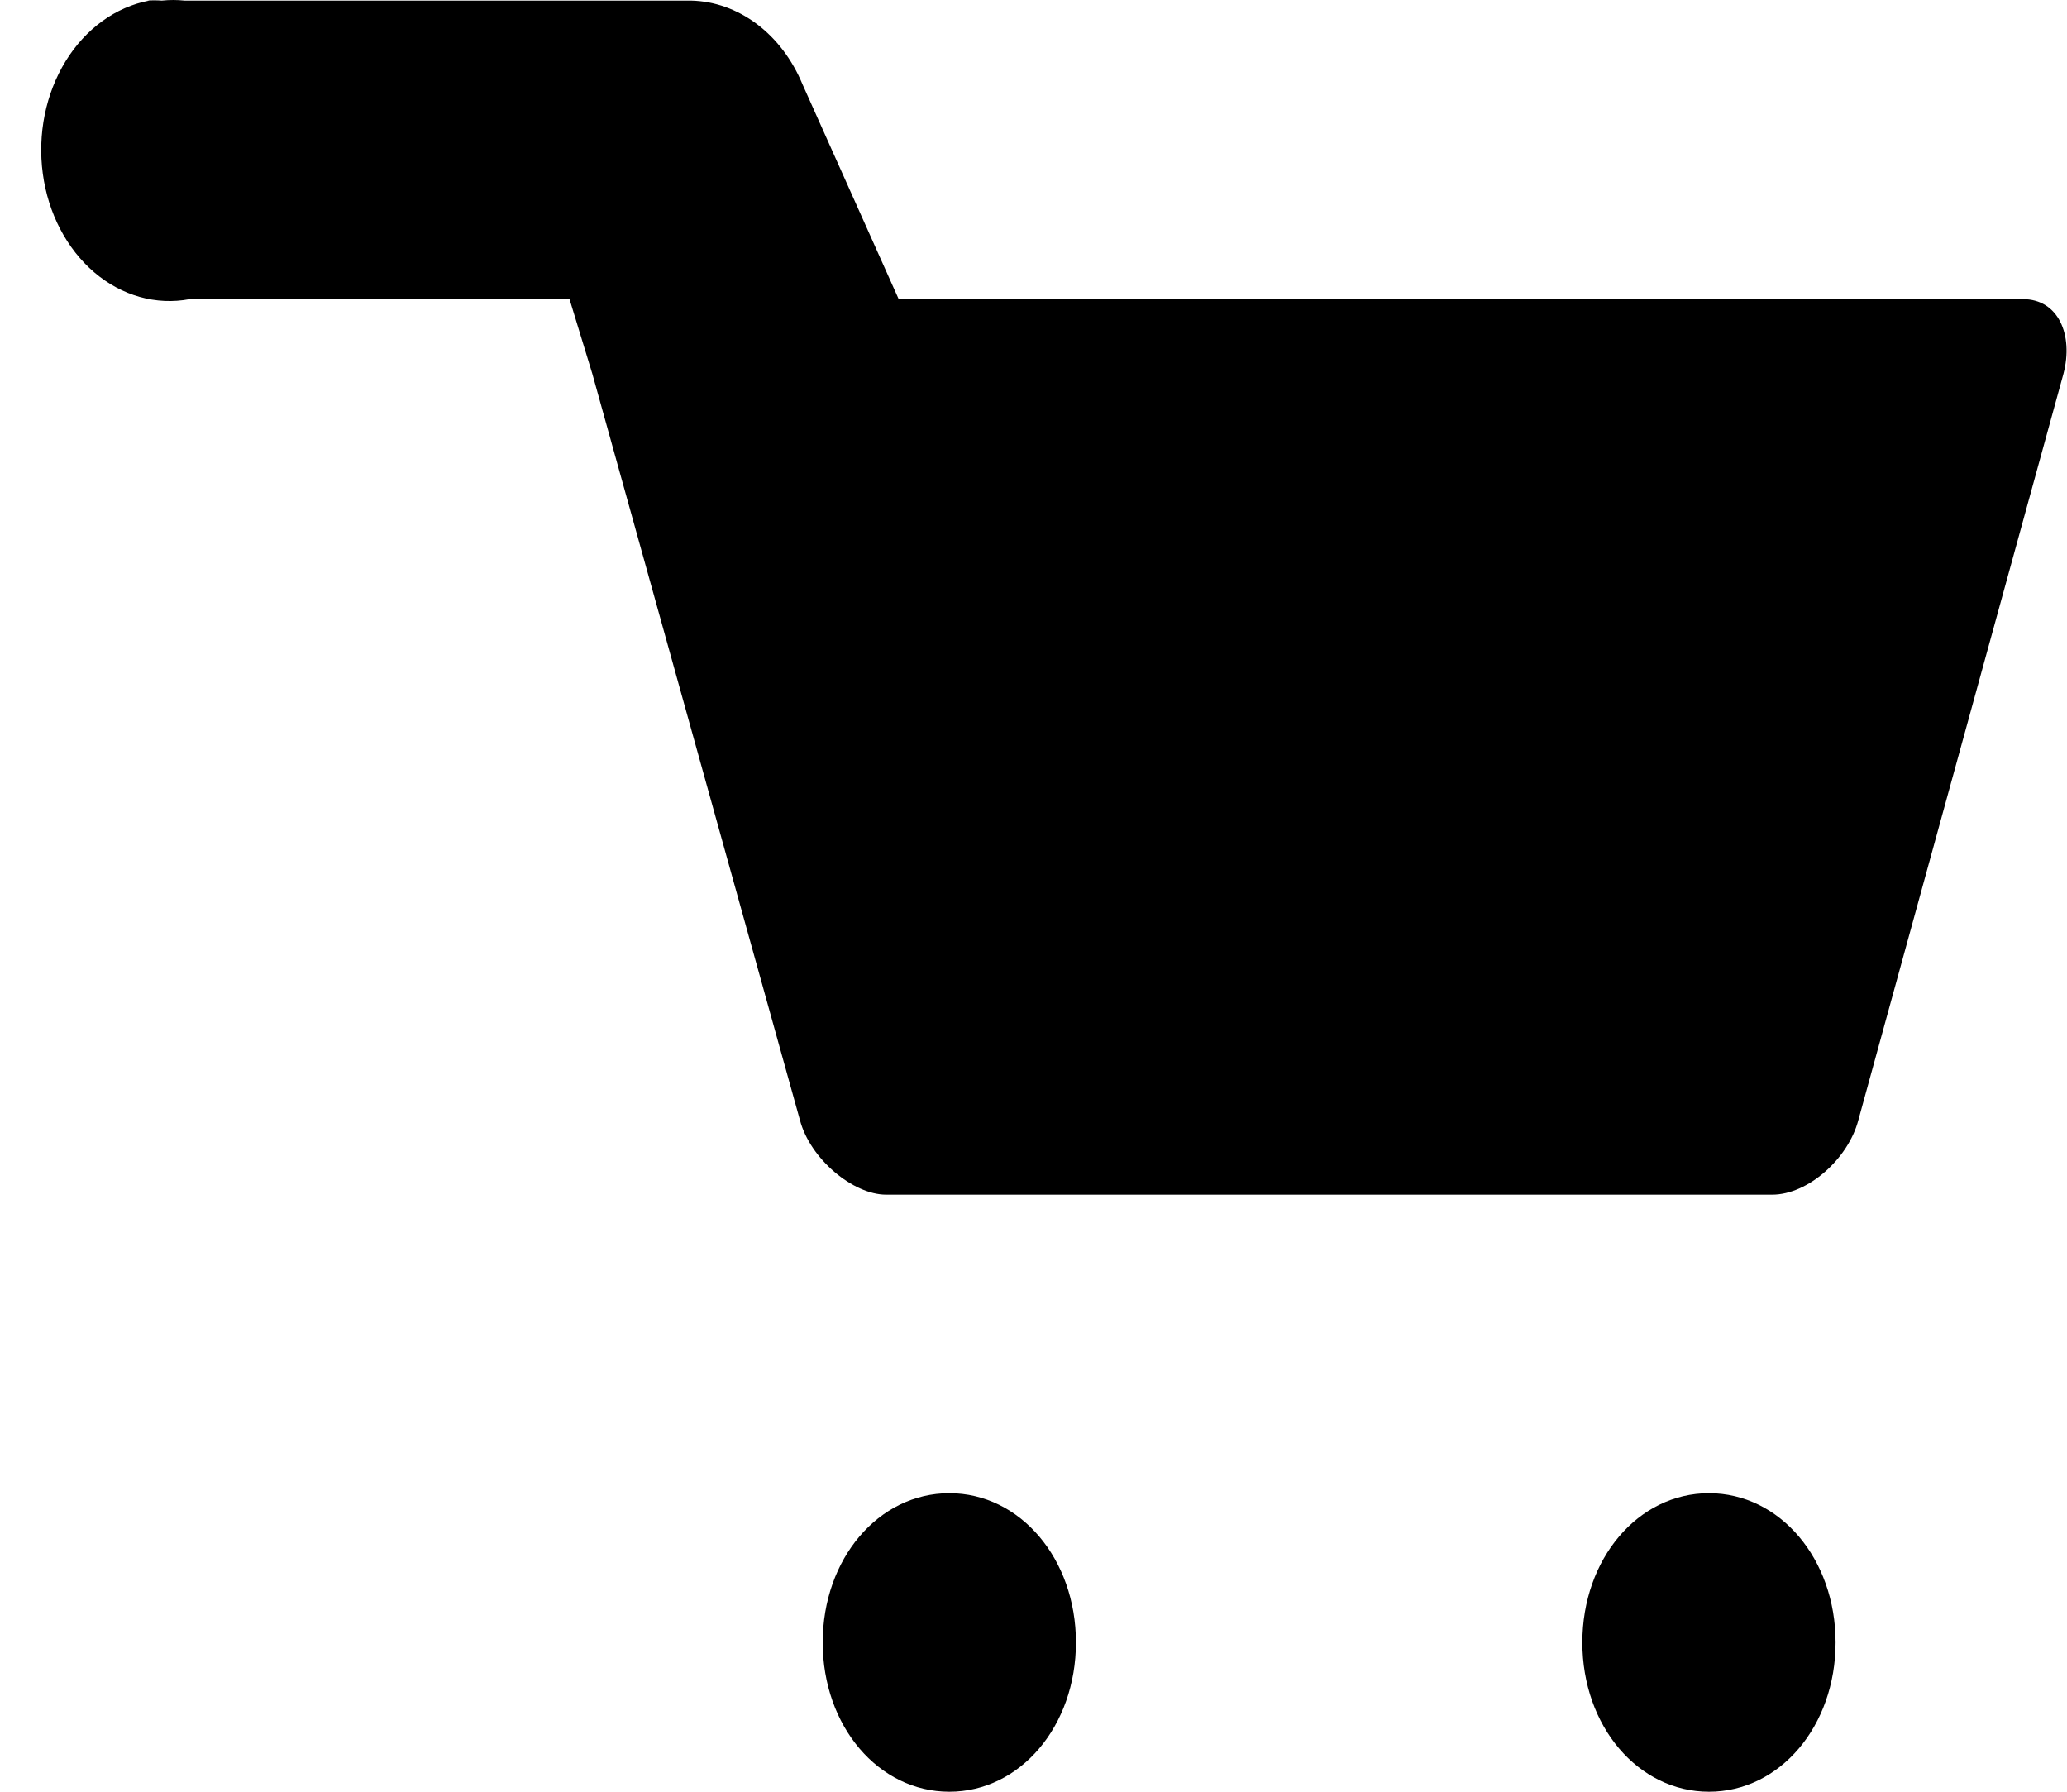
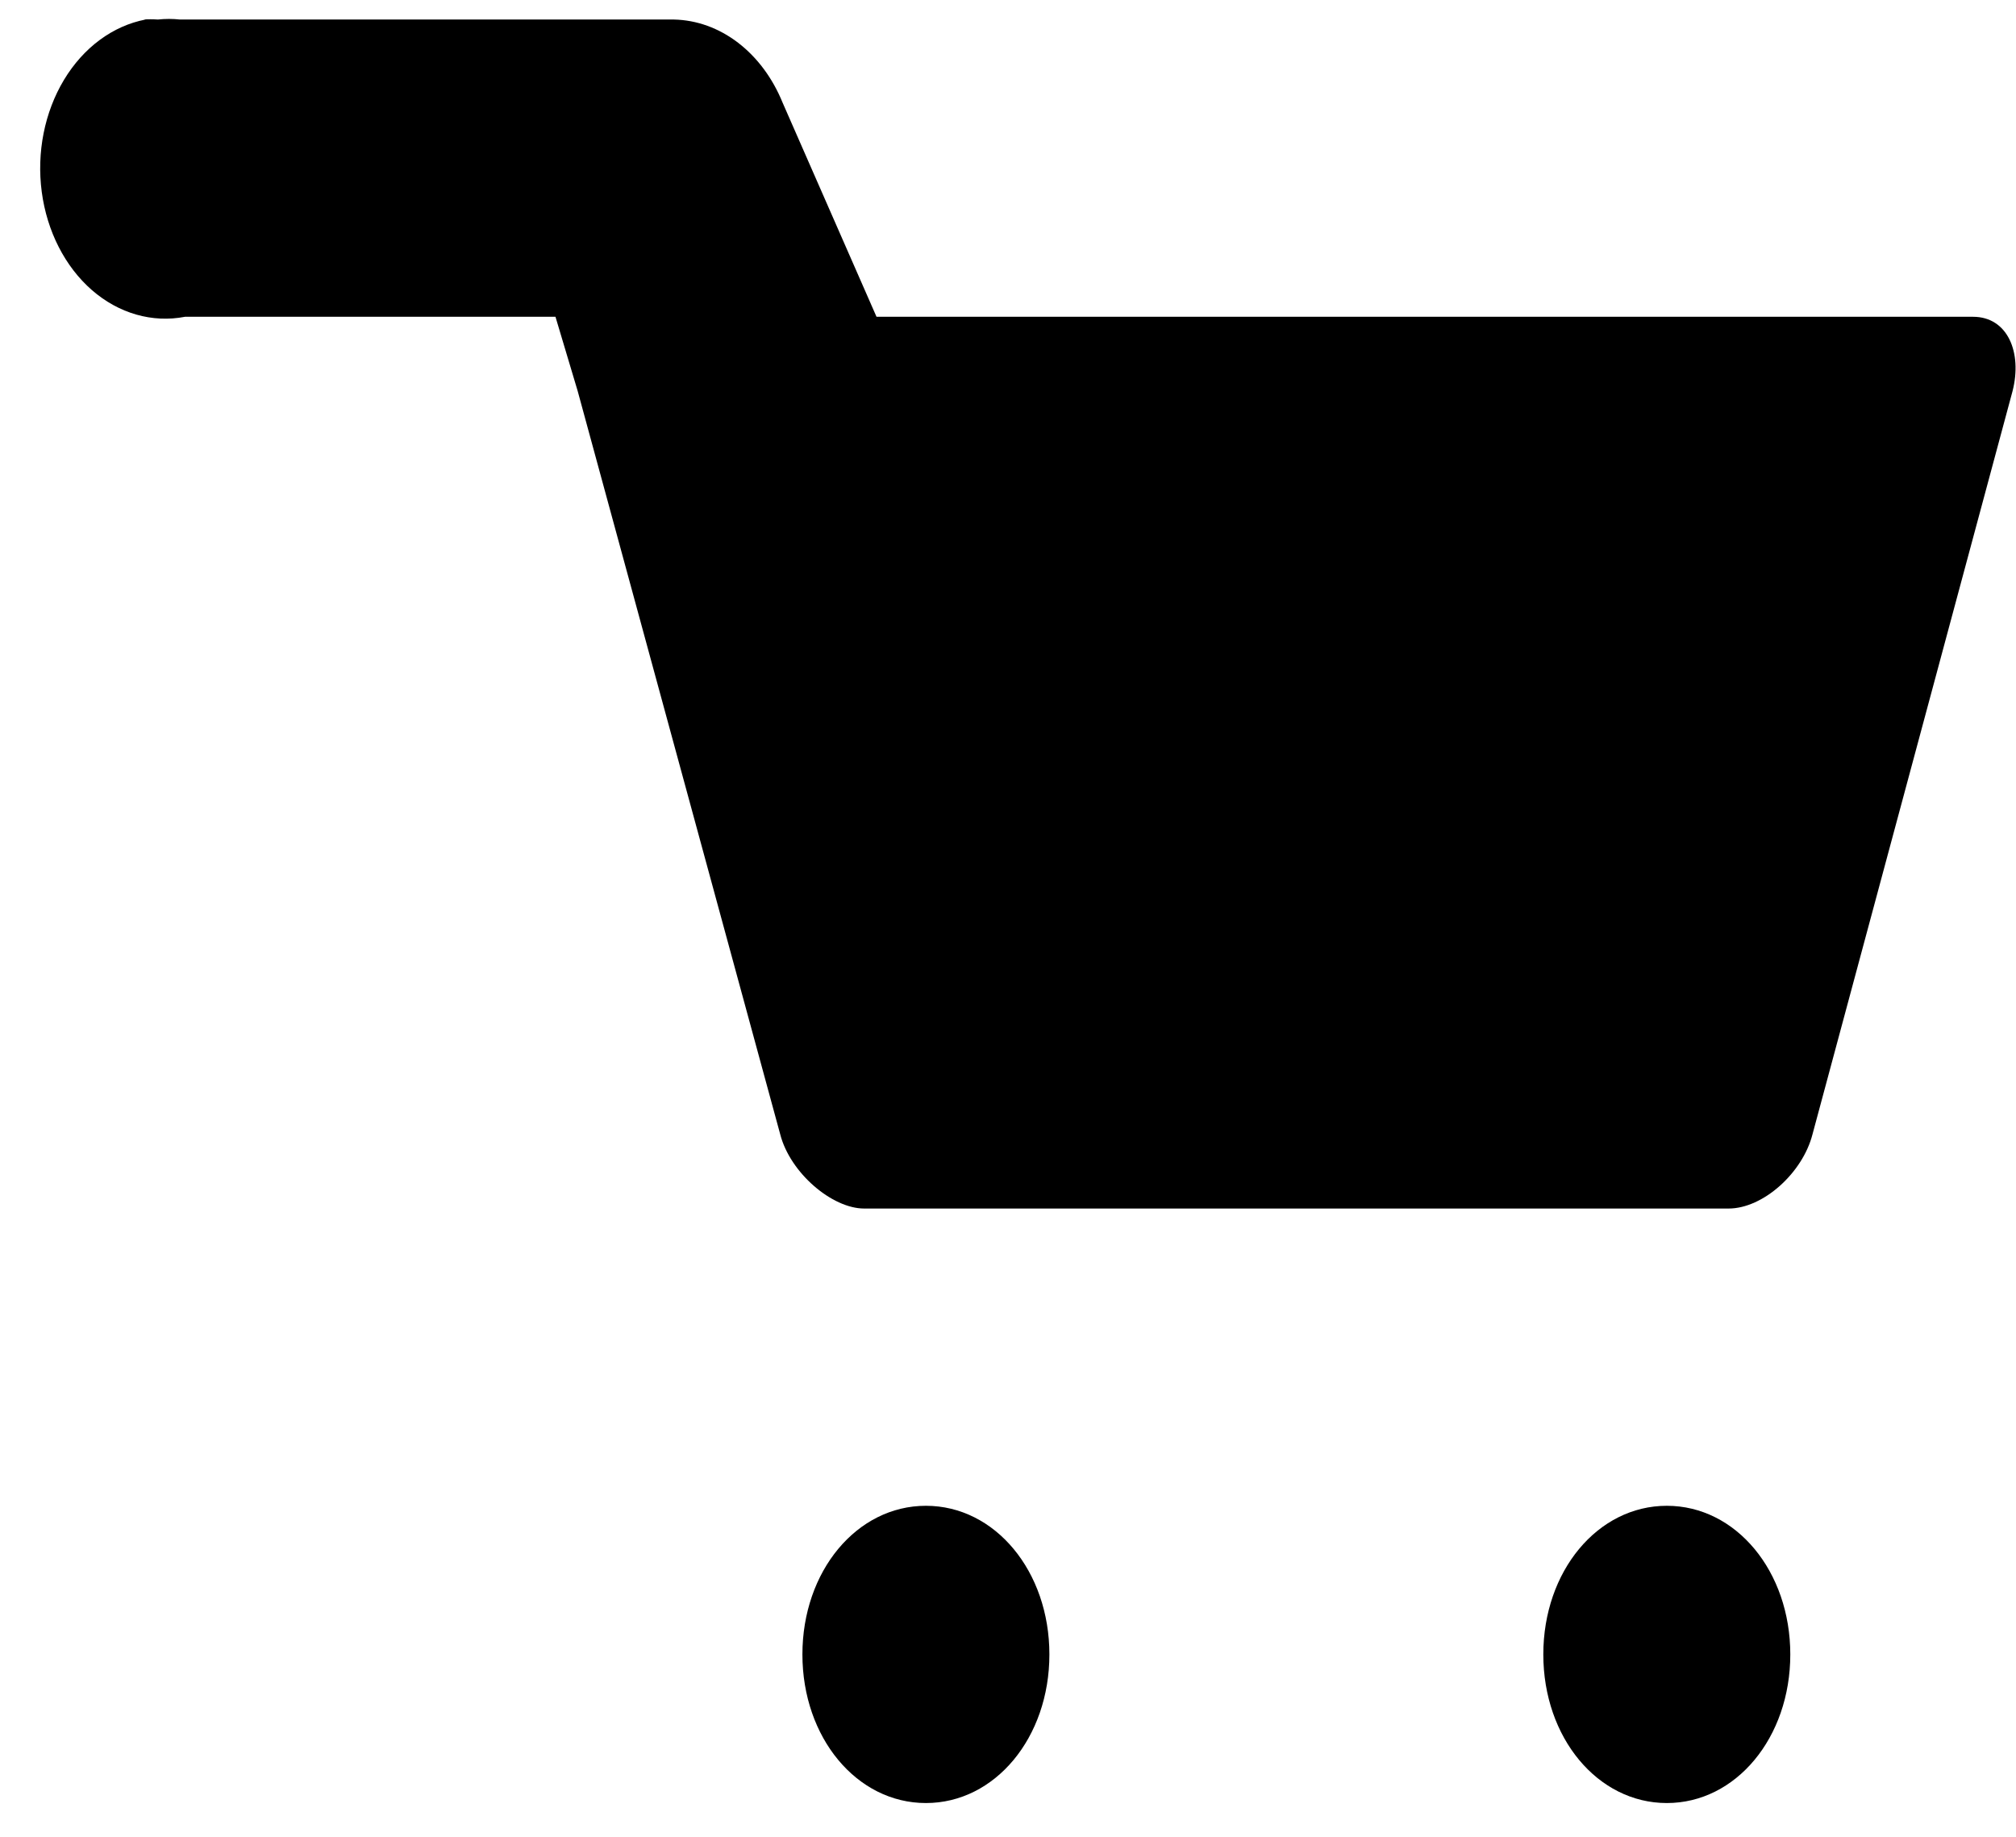
- <svg xmlns="http://www.w3.org/2000/svg" width="45" height="39" viewBox="0 0 45 39" fill="none">
-   <path d="M3.248 0.013C2.517 0.151 1.862 0.626 1.428 1.332C0.994 2.039 0.815 2.92 0.932 3.782C1.049 4.644 1.452 5.415 2.051 5.927C2.651 6.439 3.399 6.649 4.13 6.511H12.399L12.895 8.135L15.155 16.258L17.415 24.38C17.636 25.225 18.573 26.004 19.29 26.004H38.584C39.356 26.004 40.238 25.225 40.458 24.38L44.923 8.135C45.144 7.291 44.813 6.511 44.041 6.511H19.565L17.47 1.833C17.247 1.296 16.903 0.842 16.475 0.521C16.047 0.2 15.552 0.024 15.045 0.013L4.019 0.013C3.854 -0.004 3.688 -0.004 3.523 0.013C3.413 0.005 3.303 0.005 3.192 0.013L3.248 0.013ZM20.668 32.502C19.124 32.502 17.911 33.932 17.911 35.751C17.911 37.571 19.124 39 20.668 39C22.211 39 23.424 37.571 23.424 35.751C23.424 33.932 22.211 32.502 20.668 32.502ZM37.206 32.502C35.662 32.502 34.449 33.932 34.449 35.751C34.449 37.571 35.662 39 37.206 39C38.749 39 39.962 37.571 39.962 35.751C39.962 33.932 38.749 32.502 37.206 32.502Z" fill="black" />
+ <svg xmlns="http://www.w3.org/2000/svg" width="45" height="41" viewBox="0 0 45 41" fill="none">
+   <path d="M3.248 0.436C2.517 0.577 1.862 1.061 1.428 1.783C0.994 2.505 0.815 3.404 0.932 4.284C1.049 5.164 1.452 5.952 2.051 6.475C2.651 6.997 3.399 7.212 4.13 7.071H12.399L12.895 8.73L15.155 17.023L17.415 25.317C17.636 26.18 18.573 26.976 19.29 26.976H38.584C39.356 26.976 40.238 26.18 40.458 25.317L44.923 8.73C45.144 7.867 44.813 7.071 44.041 7.071H19.565L17.47 2.294C17.247 1.745 16.903 1.282 16.475 0.954C16.047 0.626 15.552 0.447 15.045 0.436L4.019 0.436C3.854 0.418 3.688 0.418 3.523 0.436C3.413 0.428 3.303 0.428 3.192 0.436L3.248 0.436ZM20.668 33.611C19.124 33.611 17.911 35.071 17.911 36.929C17.911 38.786 19.124 40.246 20.668 40.246C22.211 40.246 23.424 38.786 23.424 36.929C23.424 35.071 22.211 33.611 20.668 33.611ZM37.206 33.611C35.662 33.611 34.449 35.071 34.449 36.929C34.449 38.786 35.662 40.246 37.206 40.246C38.749 40.246 39.962 38.786 39.962 36.929C39.962 35.071 38.749 33.611 37.206 33.611Z" fill="black" />
</svg>
